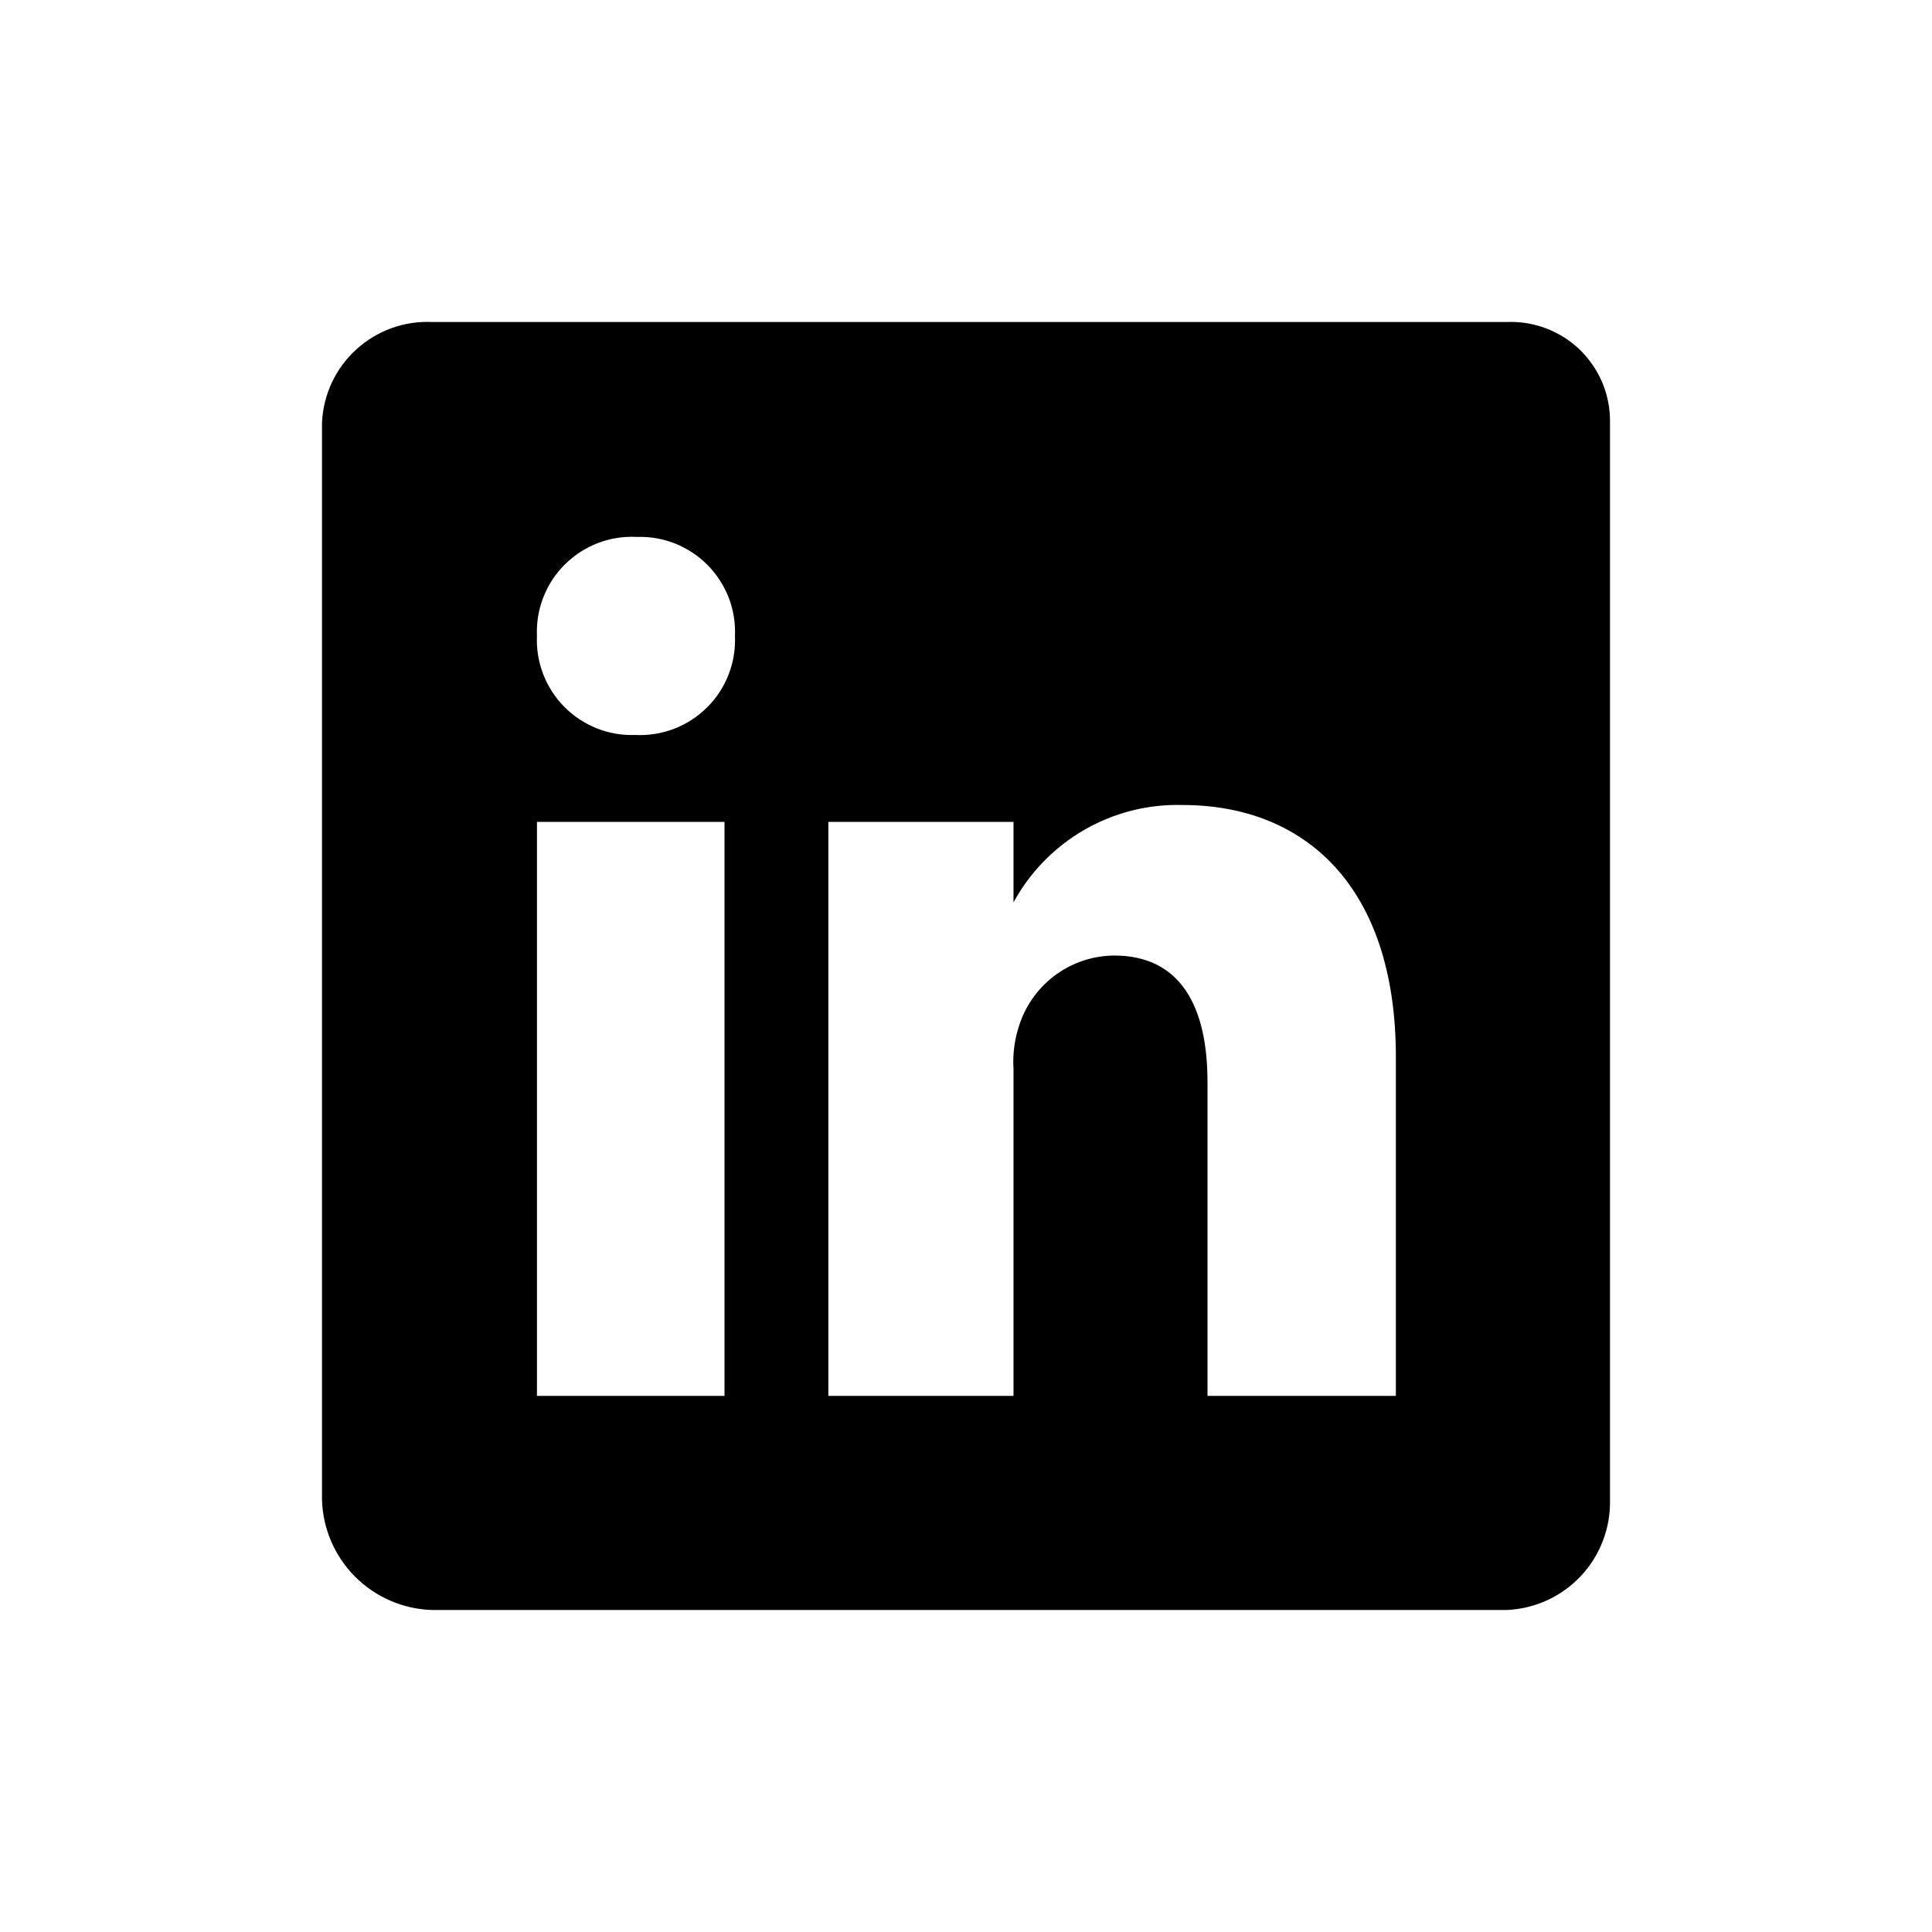
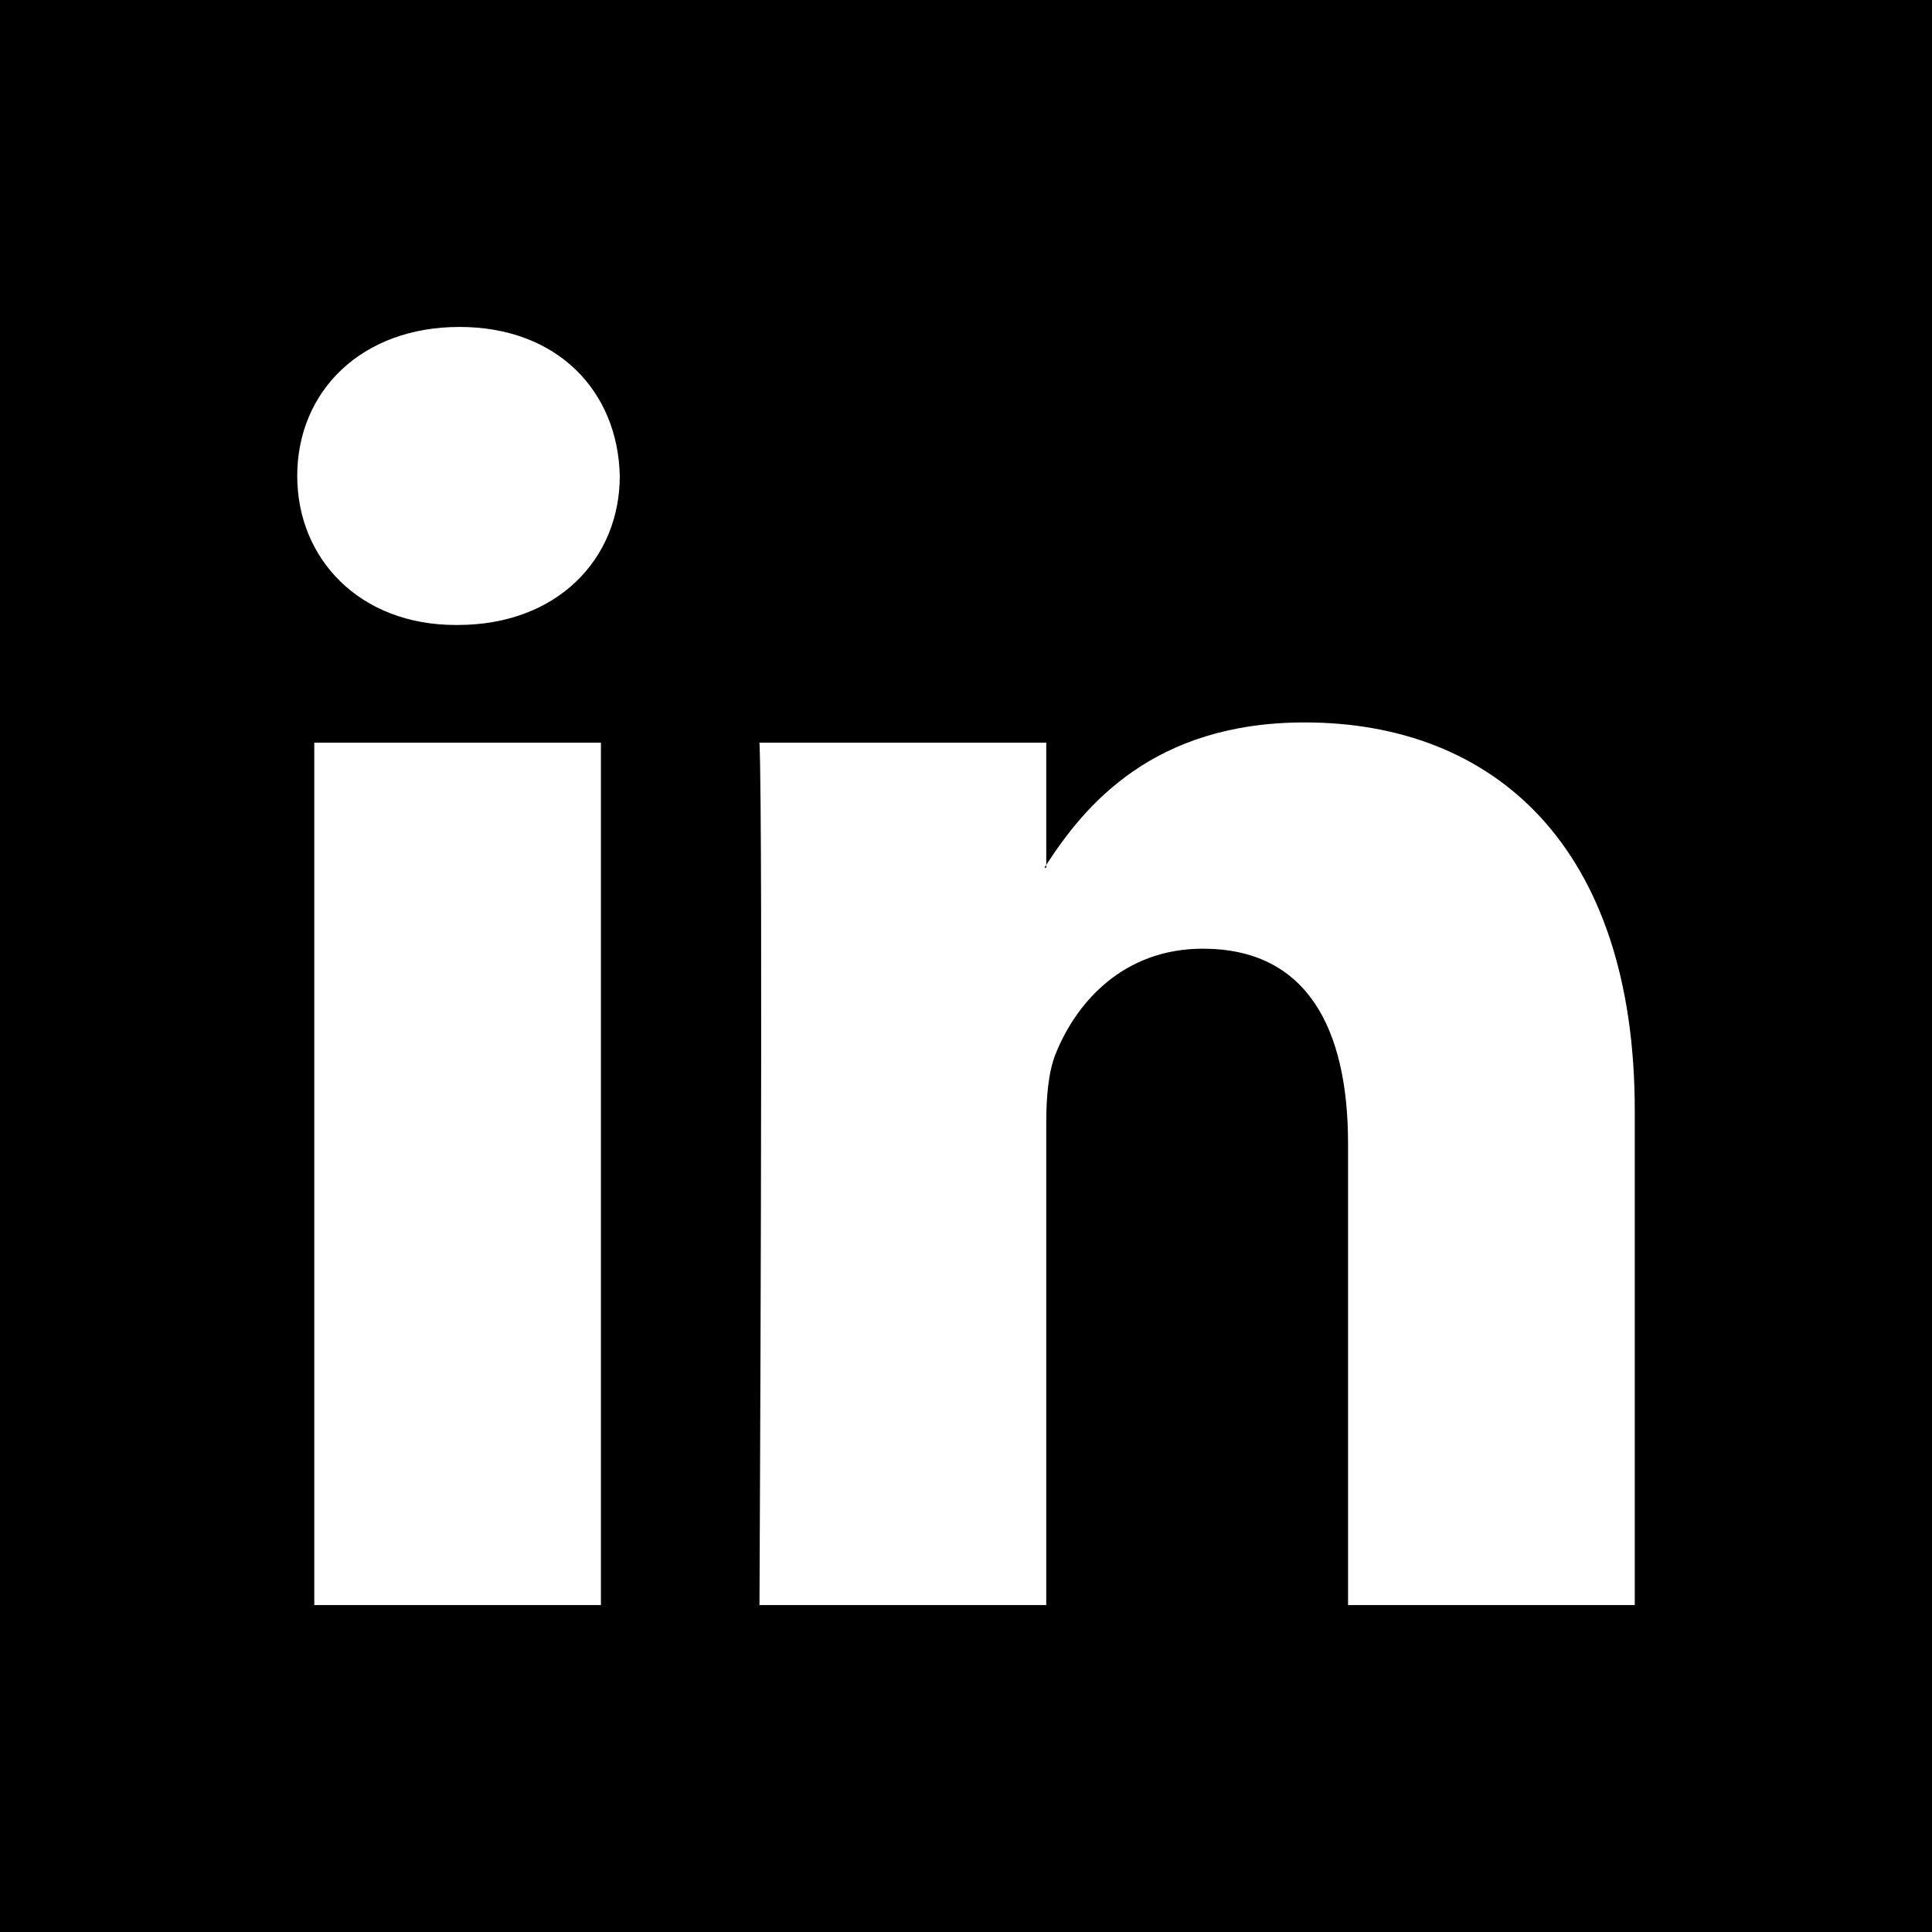
- <svg xmlns="http://www.w3.org/2000/svg" width="800px" height="800px" viewBox="0 0 24 24" fill="none">
-   <path d="M18.72 4H5.37C5.198 3.992 5.026 4.018 4.864 4.076C4.702 4.135 4.553 4.225 4.426 4.341C4.298 4.457 4.195 4.597 4.122 4.753C4.049 4.909 4.008 5.078 4 5.25V18.63C4.01 18.99 4.158 19.333 4.412 19.587C4.667 19.842 5.01 19.99 5.37 20H18.72C19.07 19.984 19.4 19.832 19.64 19.576C19.879 19.32 20.008 18.98 20 18.63V5.25C20.003 5.082 19.971 4.916 19.908 4.761C19.844 4.606 19.749 4.466 19.63 4.349C19.51 4.232 19.367 4.141 19.211 4.081C19.054 4.021 18.887 3.993 18.72 4ZM9 17.34H6.67V10.21H9V17.34ZM7.89 9.13C7.727 9.136 7.565 9.108 7.414 9.048C7.263 8.988 7.126 8.897 7.011 8.782C6.897 8.666 6.807 8.528 6.748 8.376C6.69 8.225 6.663 8.063 6.67 7.9C6.663 7.736 6.69 7.572 6.75 7.419C6.81 7.265 6.901 7.126 7.018 7.011C7.135 6.895 7.274 6.805 7.428 6.746C7.582 6.687 7.746 6.661 7.91 6.67C8.073 6.664 8.235 6.692 8.386 6.752C8.537 6.812 8.674 6.903 8.789 7.018C8.903 7.134 8.993 7.272 9.052 7.423C9.11 7.575 9.137 7.737 9.13 7.9C9.137 8.064 9.11 8.228 9.05 8.381C8.99 8.535 8.899 8.674 8.782 8.789C8.665 8.905 8.526 8.995 8.372 9.054C8.218 9.113 8.054 9.138 7.89 9.13ZM17.34 17.34H15V13.44C15 12.51 14.67 11.87 13.84 11.87C13.582 11.872 13.331 11.954 13.122 12.104C12.912 12.255 12.755 12.466 12.67 12.71C12.605 12.893 12.578 13.086 12.59 13.28V17.34H10.29V10.21H12.59V11.21C12.794 10.834 13.099 10.523 13.469 10.309C13.84 10.095 14.262 9.988 14.69 10C16.2 10 17.34 11 17.34 13.13V17.34Z" fill="#000000" />
+ <svg xmlns="http://www.w3.org/2000/svg" fill="#000000" height="800px" width="800px" version="1.1" id="Layer_1" viewBox="0 0 455 455" xml:space="preserve">
+   <g>
+     <path style="fill-rule:evenodd;clip-rule:evenodd;" d="M246.4,204.35v-0.665c-0.136,0.223-0.324,0.446-0.442,0.665H246.4z" />
+     <path style="fill-rule:evenodd;clip-rule:evenodd;" d="M0,0v455h455V0H0z M141.522,378.002H74.016V174.906h67.506V378.002z    M107.769,147.186h-0.446C84.678,147.186,70,131.585,70,112.085c0-19.928,15.107-35.087,38.211-35.087   c23.109,0,37.31,15.159,37.752,35.087C145.963,131.585,131.32,147.186,107.769,147.186z M385,378.002h-67.524V269.345   c0-27.291-9.756-45.92-34.195-45.92c-18.664,0-29.755,12.543-34.641,24.693c-1.776,4.34-2.24,10.373-2.24,16.459v113.426h-67.537   c0,0,0.905-184.043,0-203.096H246.4v28.779c8.973-13.807,24.986-33.547,60.856-33.547c44.437,0,77.744,29.02,77.744,91.398V378.002   z" />
+   </g>
</svg>
